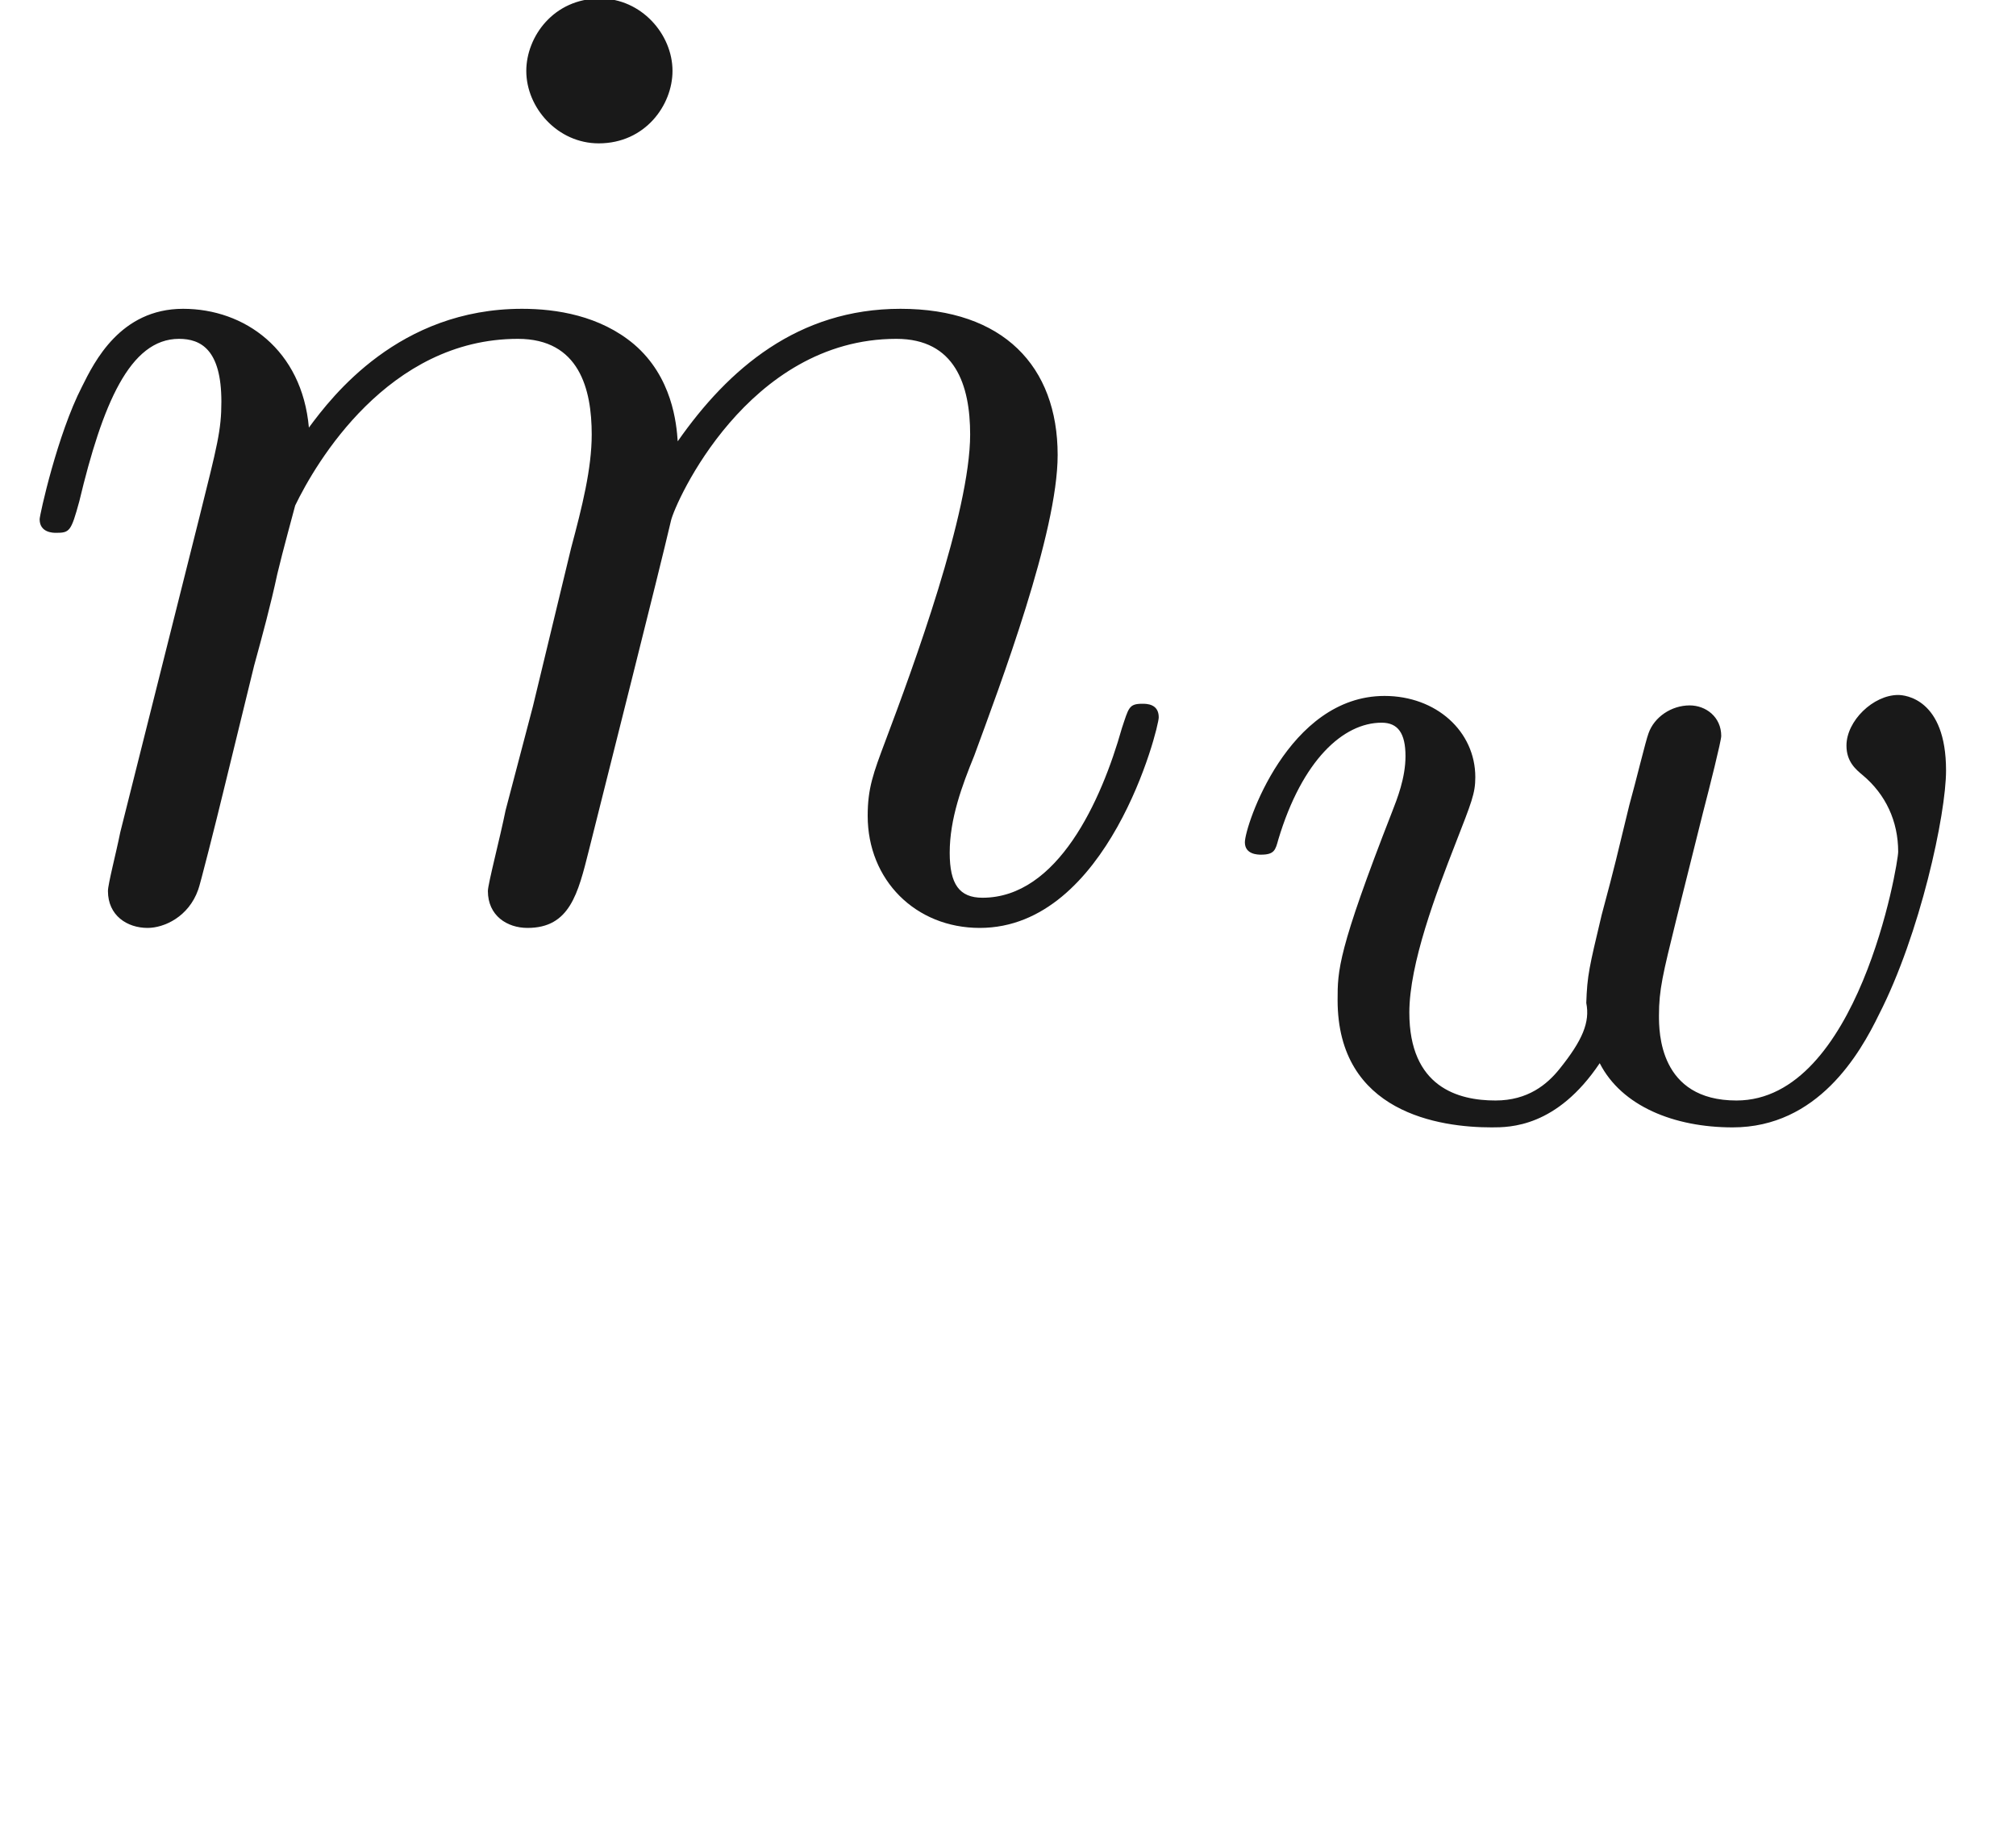
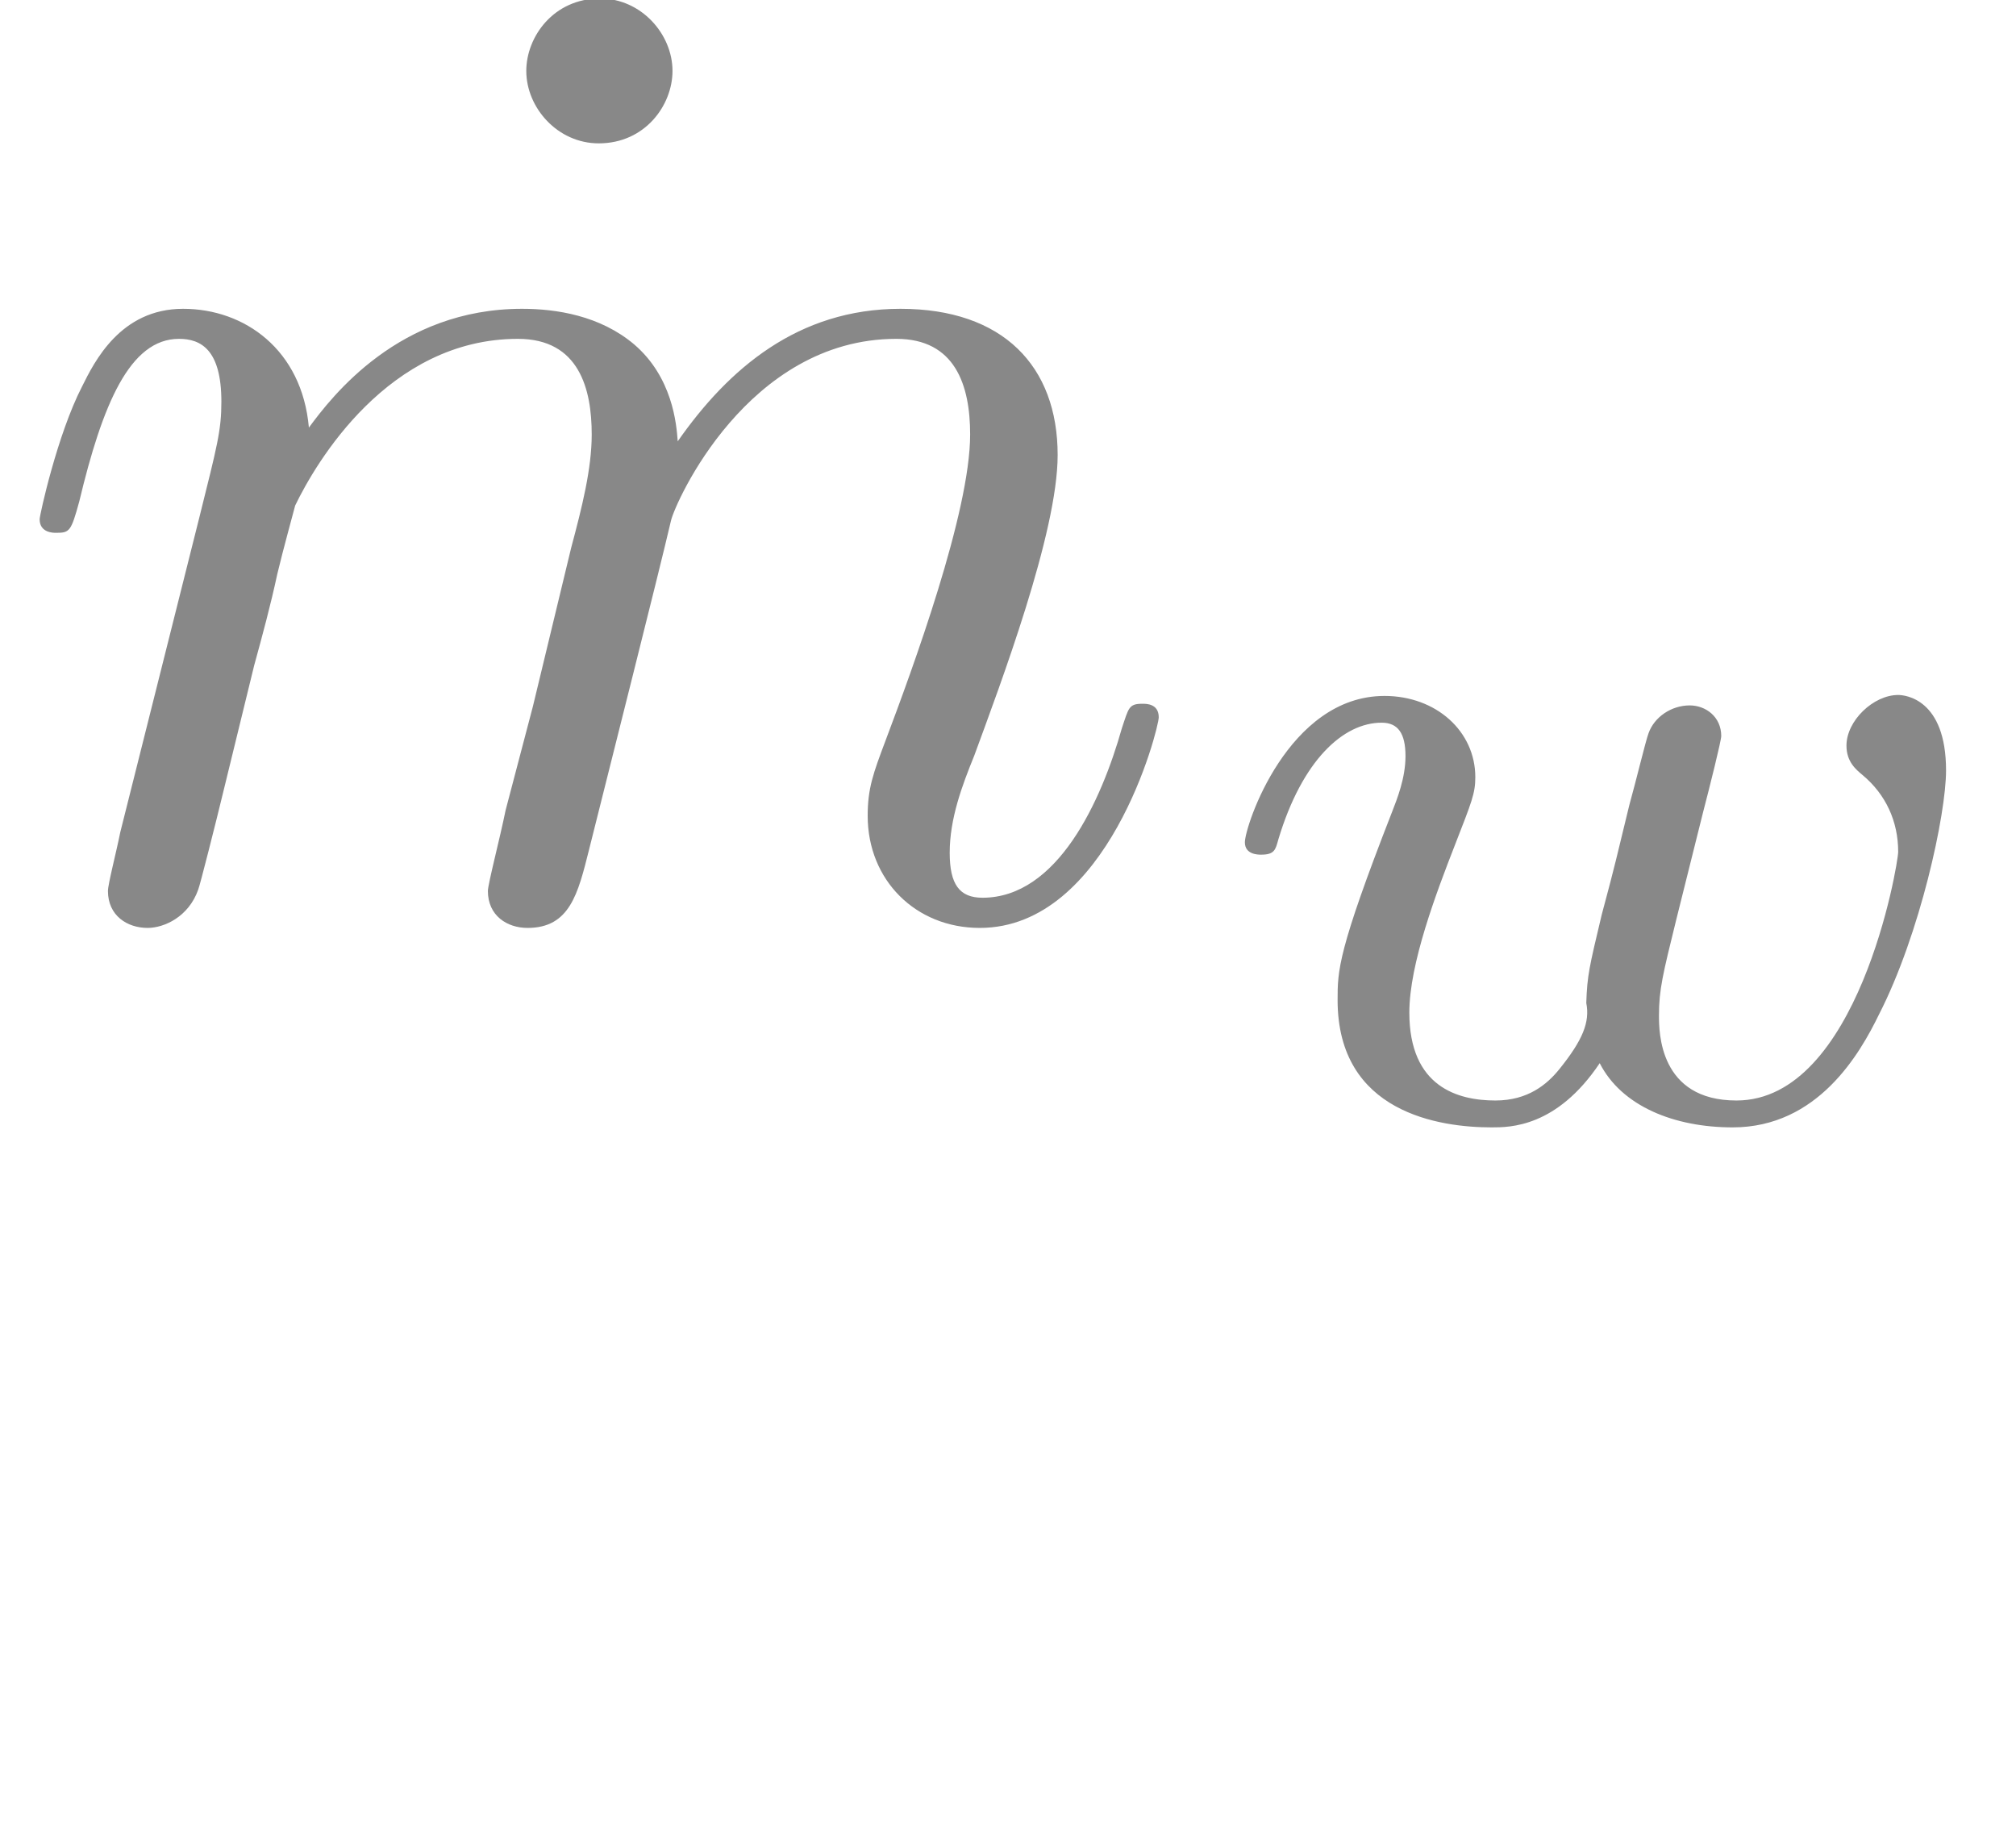
<svg xmlns="http://www.w3.org/2000/svg" xmlns:ns1="http://github.com/leegao/readme2tex/" xmlns:xlink="http://www.w3.org/1999/xlink" version="1.1" width="14.698pt" height="13.307pt" viewBox="-52.075 -68.691 14.698 13.307" ns1:offset="1.4943799999999978">
  <defs>
    <path id="g2-95" d="M1.913-6.137C1.913-6.406 1.684-6.665 1.385-6.665C1.046-6.665 .847-6.386 .847-6.137C.847-5.868 1.076-5.609 1.375-5.609C1.714-5.609 1.913-5.888 1.913-6.137Z" />
    <path id="g2-97" d="M3.318-.757C3.357-.359 3.626 .06 4.095 .06C4.304 .06 4.912-.08 4.912-.887V-1.445H4.663V-.887C4.663-.309 4.413-.249 4.304-.249C3.975-.249 3.935-.697 3.935-.747V-2.74C3.935-3.158 3.935-3.547 3.577-3.915C3.188-4.304 2.69-4.463 2.212-4.463C1.395-4.463 .707-3.995 .707-3.337C.707-3.039 .907-2.869 1.166-2.869C1.445-2.869 1.624-3.068 1.624-3.328C1.624-3.447 1.574-3.776 1.116-3.786C1.385-4.134 1.873-4.244 2.192-4.244C2.68-4.244 3.248-3.856 3.248-2.969V-2.6C2.74-2.57 2.042-2.54 1.415-2.242C.667-1.903 .418-1.385 .418-.946C.418-.139 1.385 .11 2.012 .11C2.67 .11 3.128-.289 3.318-.757ZM3.248-2.391V-1.395C3.248-.448 2.531-.11 2.082-.11C1.594-.11 1.186-.458 1.186-.956C1.186-1.504 1.604-2.331 3.248-2.391Z" />
    <path id="g0-109" d="M.877-.588C.847-.438 .787-.209 .787-.159C.787 .02 .927 .11 1.076 .11C1.196 .11 1.375 .03 1.445-.169C1.455-.189 1.574-.658 1.634-.907L1.853-1.803C1.913-2.022 1.973-2.242 2.022-2.471C2.062-2.64 2.142-2.929 2.152-2.969C2.301-3.278 2.829-4.184 3.776-4.184C4.224-4.184 4.314-3.816 4.314-3.487C4.314-3.238 4.244-2.959 4.164-2.66L3.885-1.504L3.686-.747C3.646-.548 3.557-.209 3.557-.159C3.557 .02 3.696 .11 3.846 .11C4.154 .11 4.214-.139 4.294-.458C4.433-1.016 4.802-2.471 4.892-2.859C4.922-2.989 5.45-4.184 6.535-4.184C6.964-4.184 7.073-3.846 7.073-3.487C7.073-2.919 6.655-1.783 6.456-1.255C6.366-1.016 6.326-.907 6.326-.707C6.326-.239 6.675 .11 7.143 .11C8.08 .11 8.448-1.345 8.448-1.425C8.448-1.524 8.359-1.524 8.329-1.524C8.229-1.524 8.229-1.494 8.179-1.345C8.03-.817 7.711-.11 7.163-.11C6.994-.11 6.924-.209 6.924-.438C6.924-.687 7.014-.927 7.103-1.146C7.293-1.664 7.711-2.77 7.711-3.337C7.711-3.985 7.313-4.403 6.565-4.403S5.31-3.965 4.941-3.437C4.932-3.567 4.902-3.905 4.623-4.144C4.374-4.354 4.055-4.403 3.806-4.403C2.909-4.403 2.421-3.766 2.252-3.537C2.202-4.105 1.783-4.403 1.335-4.403C.877-4.403 .687-4.015 .598-3.836C.418-3.487 .289-2.899 .289-2.869C.289-2.77 .389-2.77 .408-2.77C.508-2.77 .518-2.78 .578-2.999C.747-3.706 .946-4.184 1.305-4.184C1.465-4.184 1.614-4.105 1.614-3.726C1.614-3.517 1.584-3.407 1.455-2.889L.877-.588Z" />
    <path id="g1-119" d="M3.668-2.225C3.717-2.413 3.801-2.748 3.801-2.783C3.801-2.922 3.689-3.006 3.571-3.006C3.438-3.006 3.313-2.922 3.271-2.803C3.25-2.748 3.18-2.455 3.131-2.28C3.034-1.883 3.034-1.869 2.929-1.478C2.838-1.095 2.824-1.039 2.817-.837C2.845-.697 2.79-.565 2.622-.356C2.532-.244 2.392-.126 2.155-.126C1.883-.126 1.527-.223 1.527-.767C1.527-1.123 1.723-1.639 1.862-1.995C1.981-2.301 2.008-2.364 2.008-2.483C2.008-2.817 1.723-3.075 1.346-3.075C.642-3.075 .328-2.127 .328-2.008C.328-1.918 .425-1.918 .446-1.918C.544-1.918 .551-1.953 .572-2.029C.746-2.608 1.046-2.88 1.325-2.88C1.444-2.88 1.499-2.803 1.499-2.636C1.499-2.476 1.437-2.322 1.402-2.232C1.004-1.213 1.004-1.074 1.004-.858C1.004-.035 1.75 .07 2.127 .07C2.26 .07 2.601 .07 2.915-.398C3.075-.084 3.459 .07 3.884 .07C4.505 .07 4.812-.467 4.951-.753C5.251-1.339 5.44-2.211 5.44-2.532C5.44-3.055 5.14-3.082 5.091-3.082C4.91-3.082 4.714-2.894 4.714-2.713C4.714-2.594 4.784-2.538 4.833-2.497C5-2.357 5.091-2.162 5.091-1.939C5.091-1.848 4.798-.126 3.912-.126C3.347-.126 3.347-.628 3.347-.746C3.347-.934 3.375-1.046 3.473-1.444L3.668-2.225Z" />
  </defs>
-   <g id="page1" fill-opacity="0.9">
+   <g id="page1" fill-opacity="1" fill="#888888">
    <use x="-49.085" y="-62.037" xlink:href="#g2-95" />
    <use x="-52.075" y="-62.037" xlink:href="#g0-109" />
    <use x="-43.327" y="-60.543" xlink:href="#g1-119" />
  </g>
</svg>
